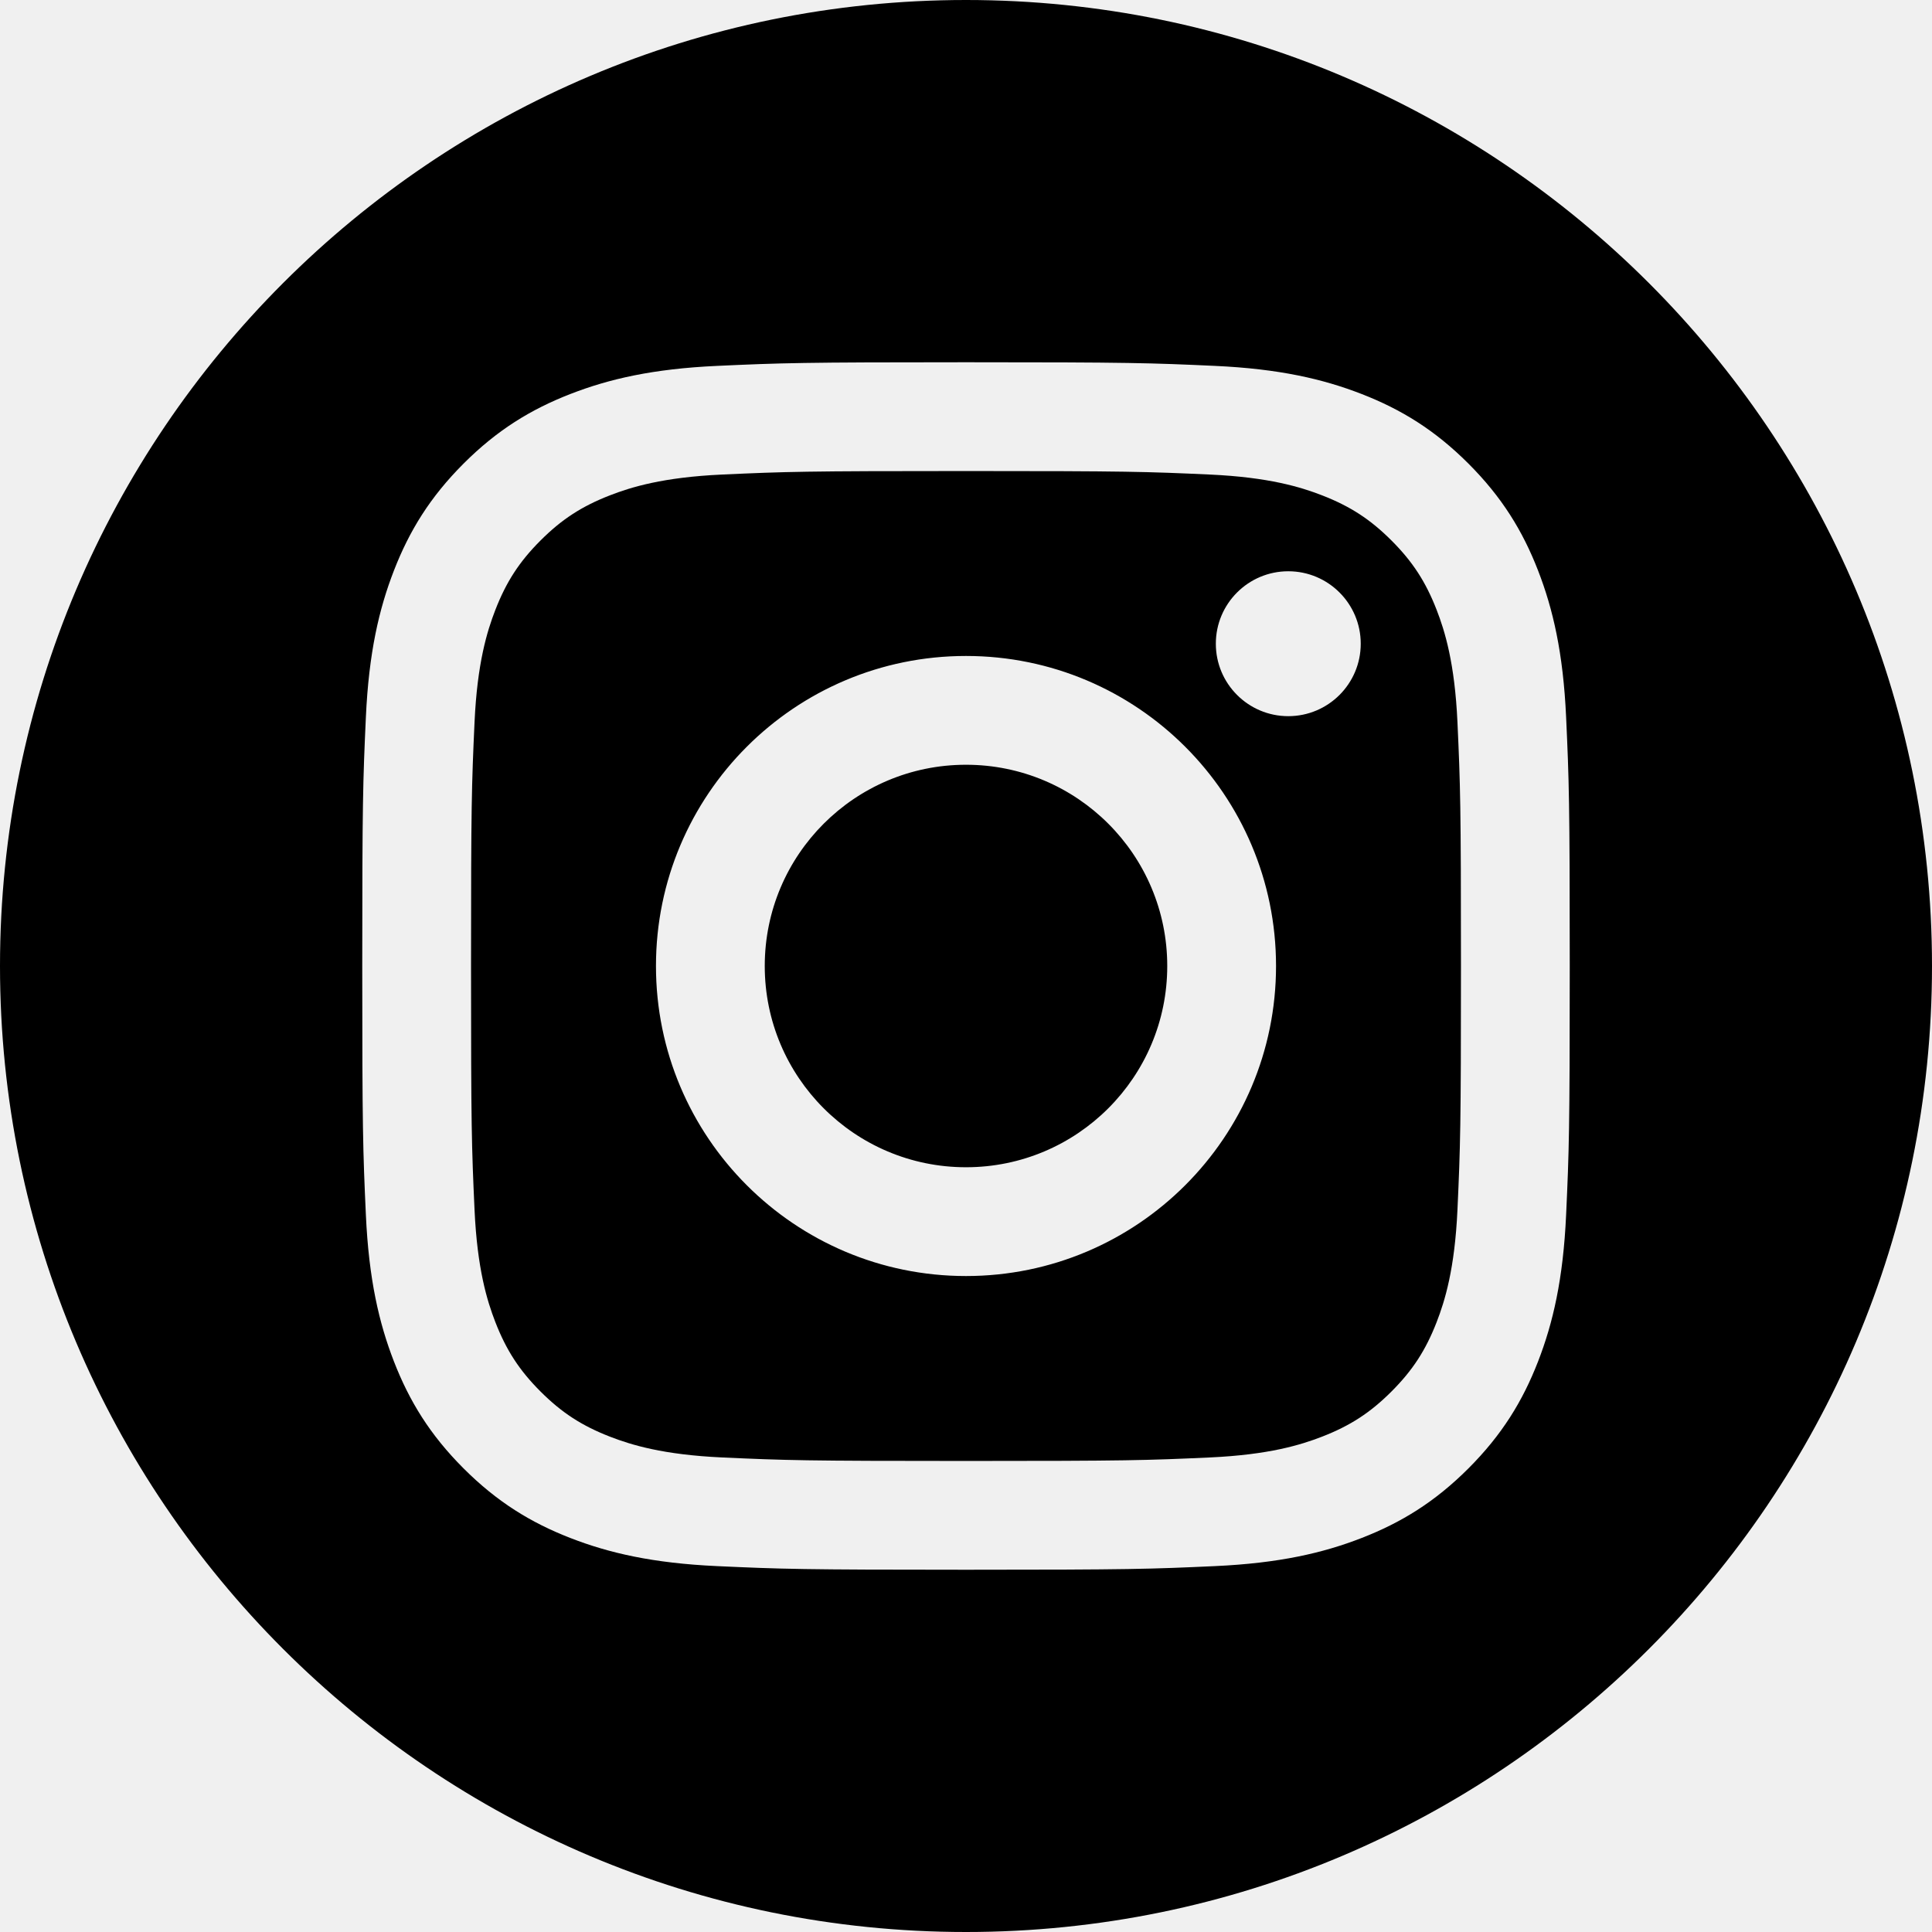
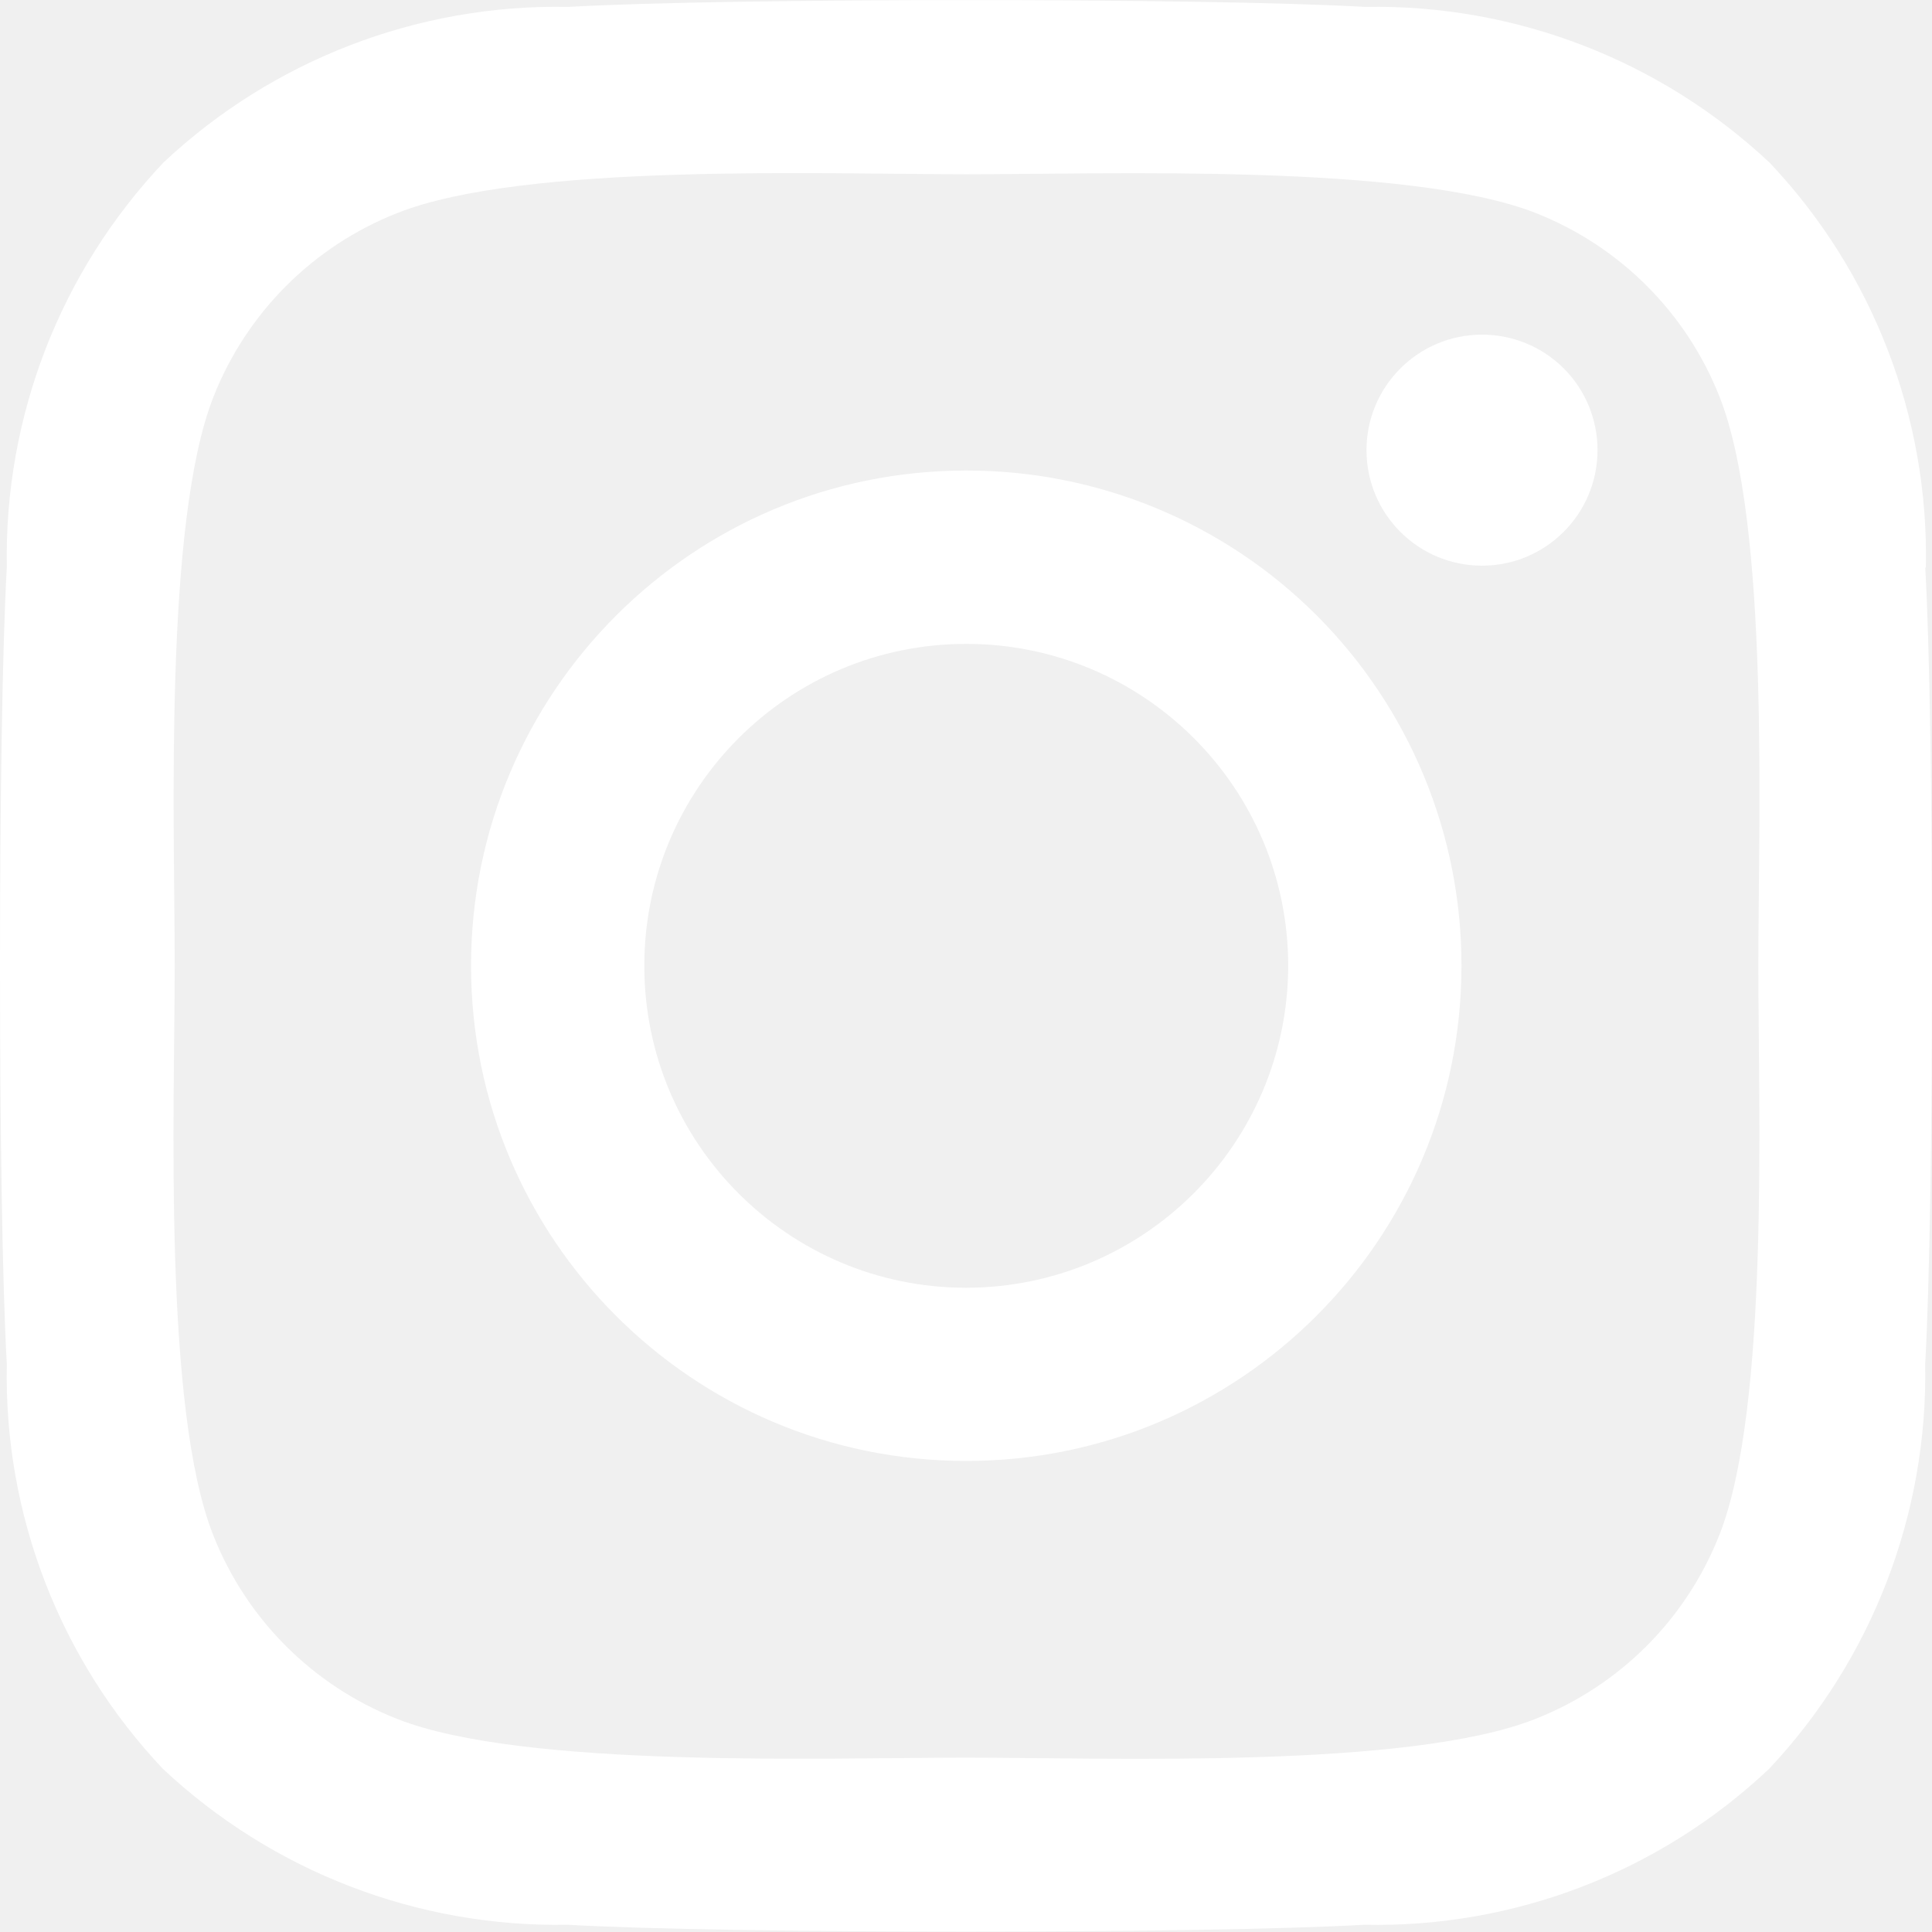
- <svg xmlns="http://www.w3.org/2000/svg" viewBox="0 0 512 512" fill-rule="evenodd" clip-rule="evenodd" stroke-linejoin="round" stroke-miterlimit="2">
-   <path d="M256 0c141.29 0 256 114.71 256 256 0 141.29-114.71 256-256 256C114.71 512 0 397.29 0 256 0 114.71 114.71 0 256 0zm0 96c-43.453 0-48.902.184-65.968.963-17.03.777-28.661 3.482-38.839 7.437-10.521 4.089-19.444 9.56-28.339 18.455-8.895 8.895-14.366 17.818-18.455 28.339-3.955 10.177-6.659 21.808-7.437 38.838C96.184 207.098 96 212.547 96 256s.184 48.902.962 65.968c.778 17.03 3.482 28.661 7.437 38.838 4.089 10.521 9.56 19.444 18.455 28.34 8.895 8.895 17.818 14.366 28.339 18.455 10.178 3.954 21.809 6.659 38.839 7.436 17.066.779 22.515.963 65.968.963s48.902-.184 65.968-.963c17.03-.777 28.661-3.482 38.838-7.436 10.521-4.089 19.444-9.56 28.34-18.455 8.895-8.896 14.366-17.819 18.455-28.34 3.954-10.177 6.659-21.808 7.436-38.838.779-17.066.963-22.515.963-65.968s-.184-48.902-.963-65.968c-.777-17.03-3.482-28.661-7.436-38.838-4.089-10.521-9.56-19.444-18.455-28.339-8.896-8.895-17.819-14.366-28.34-18.455-10.177-3.955-21.808-6.66-38.838-7.437C304.902 96.184 299.453 96 256 96zm0 28.829c42.722 0 47.782.163 64.654.933 15.6.712 24.071 3.318 29.709 5.509 7.469 2.902 12.799 6.37 18.397 11.969 5.6 5.598 9.067 10.929 11.969 18.397 2.191 5.638 4.798 14.109 5.509 29.709.77 16.872.933 21.932.933 64.654 0 42.722-.163 47.782-.933 64.654-.711 15.6-3.318 24.071-5.509 29.709-2.902 7.469-6.369 12.799-11.969 18.397-5.598 5.6-10.928 9.067-18.397 11.969-5.638 2.191-14.109 4.798-29.709 5.509-16.869.77-21.929.933-64.654.933-42.725 0-47.784-.163-64.654-.933-15.6-.711-24.071-3.318-29.709-5.509-7.469-2.902-12.799-6.369-18.398-11.969-5.599-5.598-9.066-10.928-11.968-18.397-2.191-5.638-4.798-14.109-5.51-29.709-.77-16.872-.932-21.932-.932-64.654 0-42.722.162-47.782.932-64.654.712-15.6 3.319-24.071 5.51-29.709 2.902-7.468 6.369-12.799 11.968-18.397 5.599-5.599 10.929-9.067 18.398-11.969 5.638-2.191 14.109-4.797 29.709-5.509 16.872-.77 21.932-.933 64.654-.933zm0 49.009c-45.377 0-82.162 36.785-82.162 82.162 0 45.377 36.785 82.162 82.162 82.162 45.377 0 82.162-36.785 82.162-82.162 0-45.377-36.785-82.162-82.162-82.162zm0 135.495c-29.455 0-53.333-23.878-53.333-53.333s23.878-53.333 53.333-53.333 53.333 23.878 53.333 53.333-23.878 53.333-53.333 53.333zm104.609-138.741c0 10.604-8.597 19.199-19.201 19.199-10.603 0-19.199-8.595-19.199-19.199 0-10.604 8.596-19.2 19.199-19.2 10.604 0 19.201 8.596 19.201 19.2z" />
+ <svg xmlns="http://www.w3.org/2000/svg" width="22.948" height="22.943">
+   <path d="M11.475 5.589a5.882 5.882 0 105.884 5.886 5.873 5.873 0 00-5.884-5.886zm0 9.707a3.824 3.824 0 113.826-3.821 3.831 3.831 0 01-3.826 3.821zm7.5-9.947A1.372 1.372 0 1117.6 3.975a1.369 1.369 0 011.375 1.374zm3.9 1.393a6.79 6.79 0 00-1.853-4.807A6.835 6.835 0 0016.215.082c-1.894-.108-7.572-.108-9.466 0A6.825 6.825 0 001.942 1.93 6.812 6.812 0 00.081 6.736c-.108 1.894-.108 7.572 0 9.466a6.79 6.79 0 001.853 4.807 6.843 6.843 0 004.807 1.853c1.894.108 7.572.108 9.466 0a6.79 6.79 0 004.807-1.853 6.835 6.835 0 001.853-4.807c.108-1.894.108-7.567.001-9.461zm-2.454 11.493a3.872 3.872 0 01-2.181 2.181c-1.51.6-5.094.461-6.763.461s-5.258.133-6.763-.461a3.872 3.872 0 01-2.181-2.181c-.599-1.511-.458-5.094-.458-6.76s-.133-5.258.461-6.763a3.872 3.872 0 012.181-2.181c1.51-.6 5.094-.461 6.763-.461s5.258-.133 6.763.461a3.872 3.872 0 012.181 2.181c.6 1.51.461 5.094.461 6.763s.135 5.254-.464 6.76z" fill="#fff" />
</svg>
